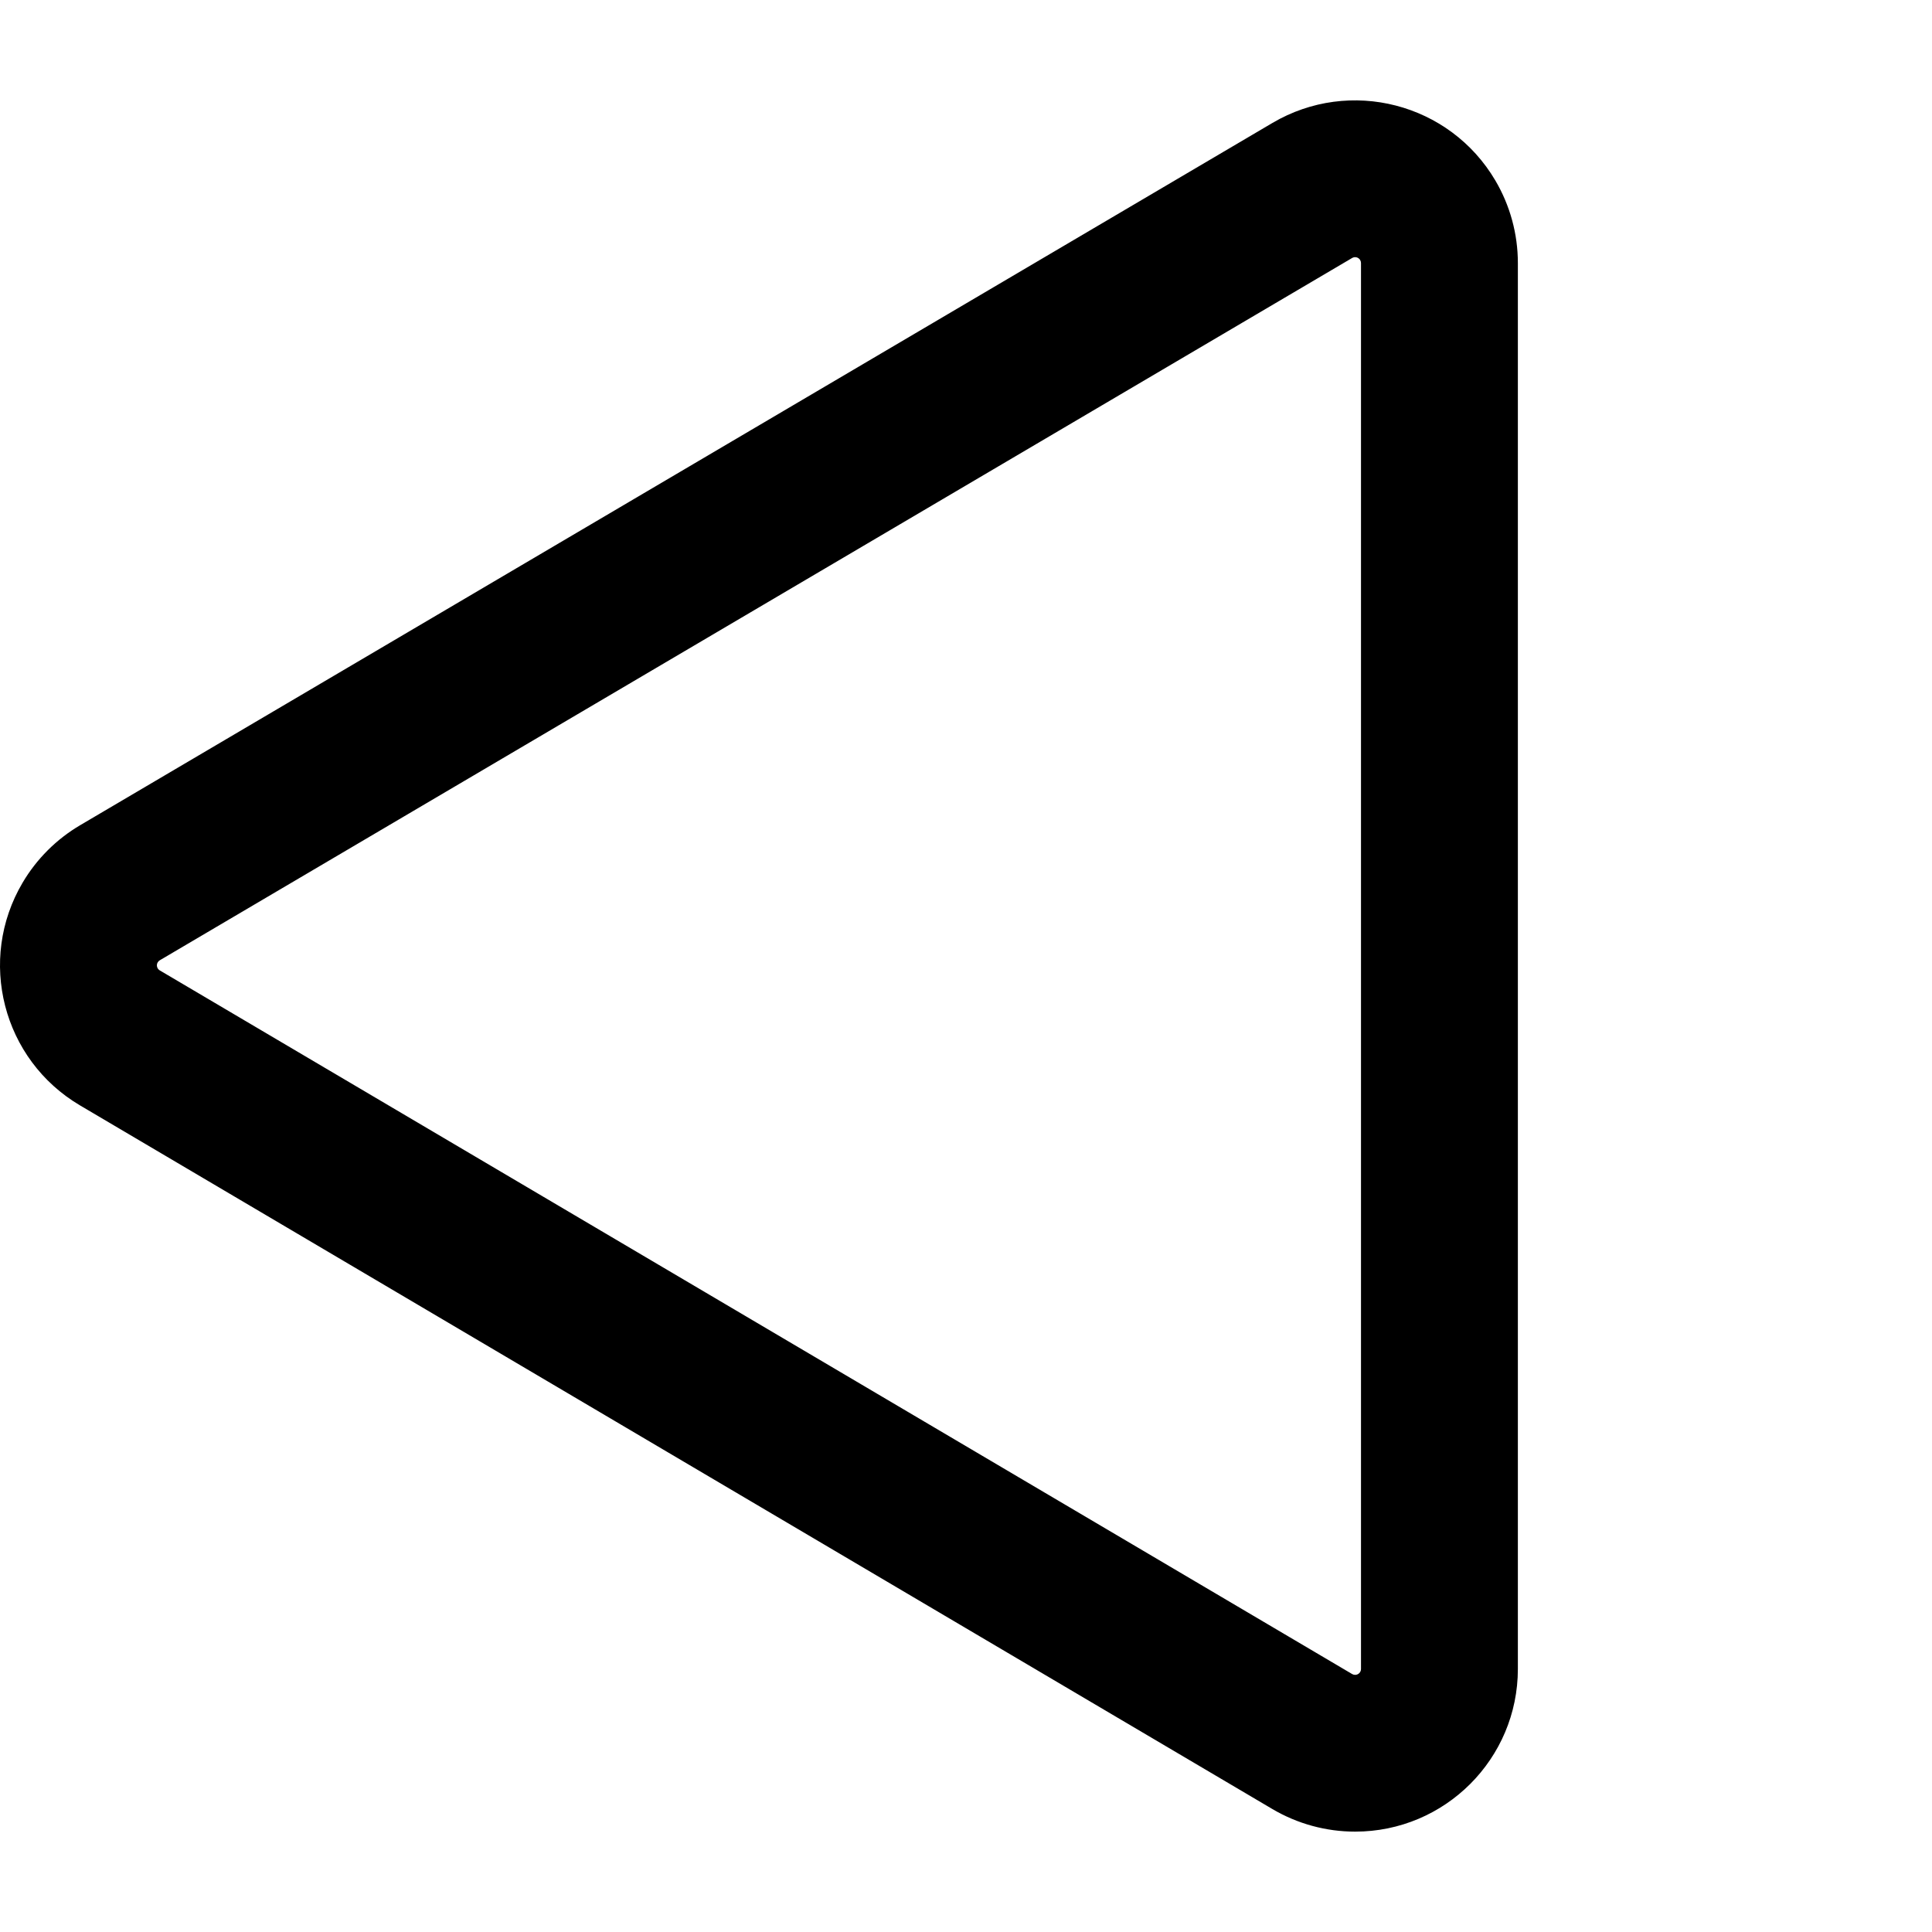
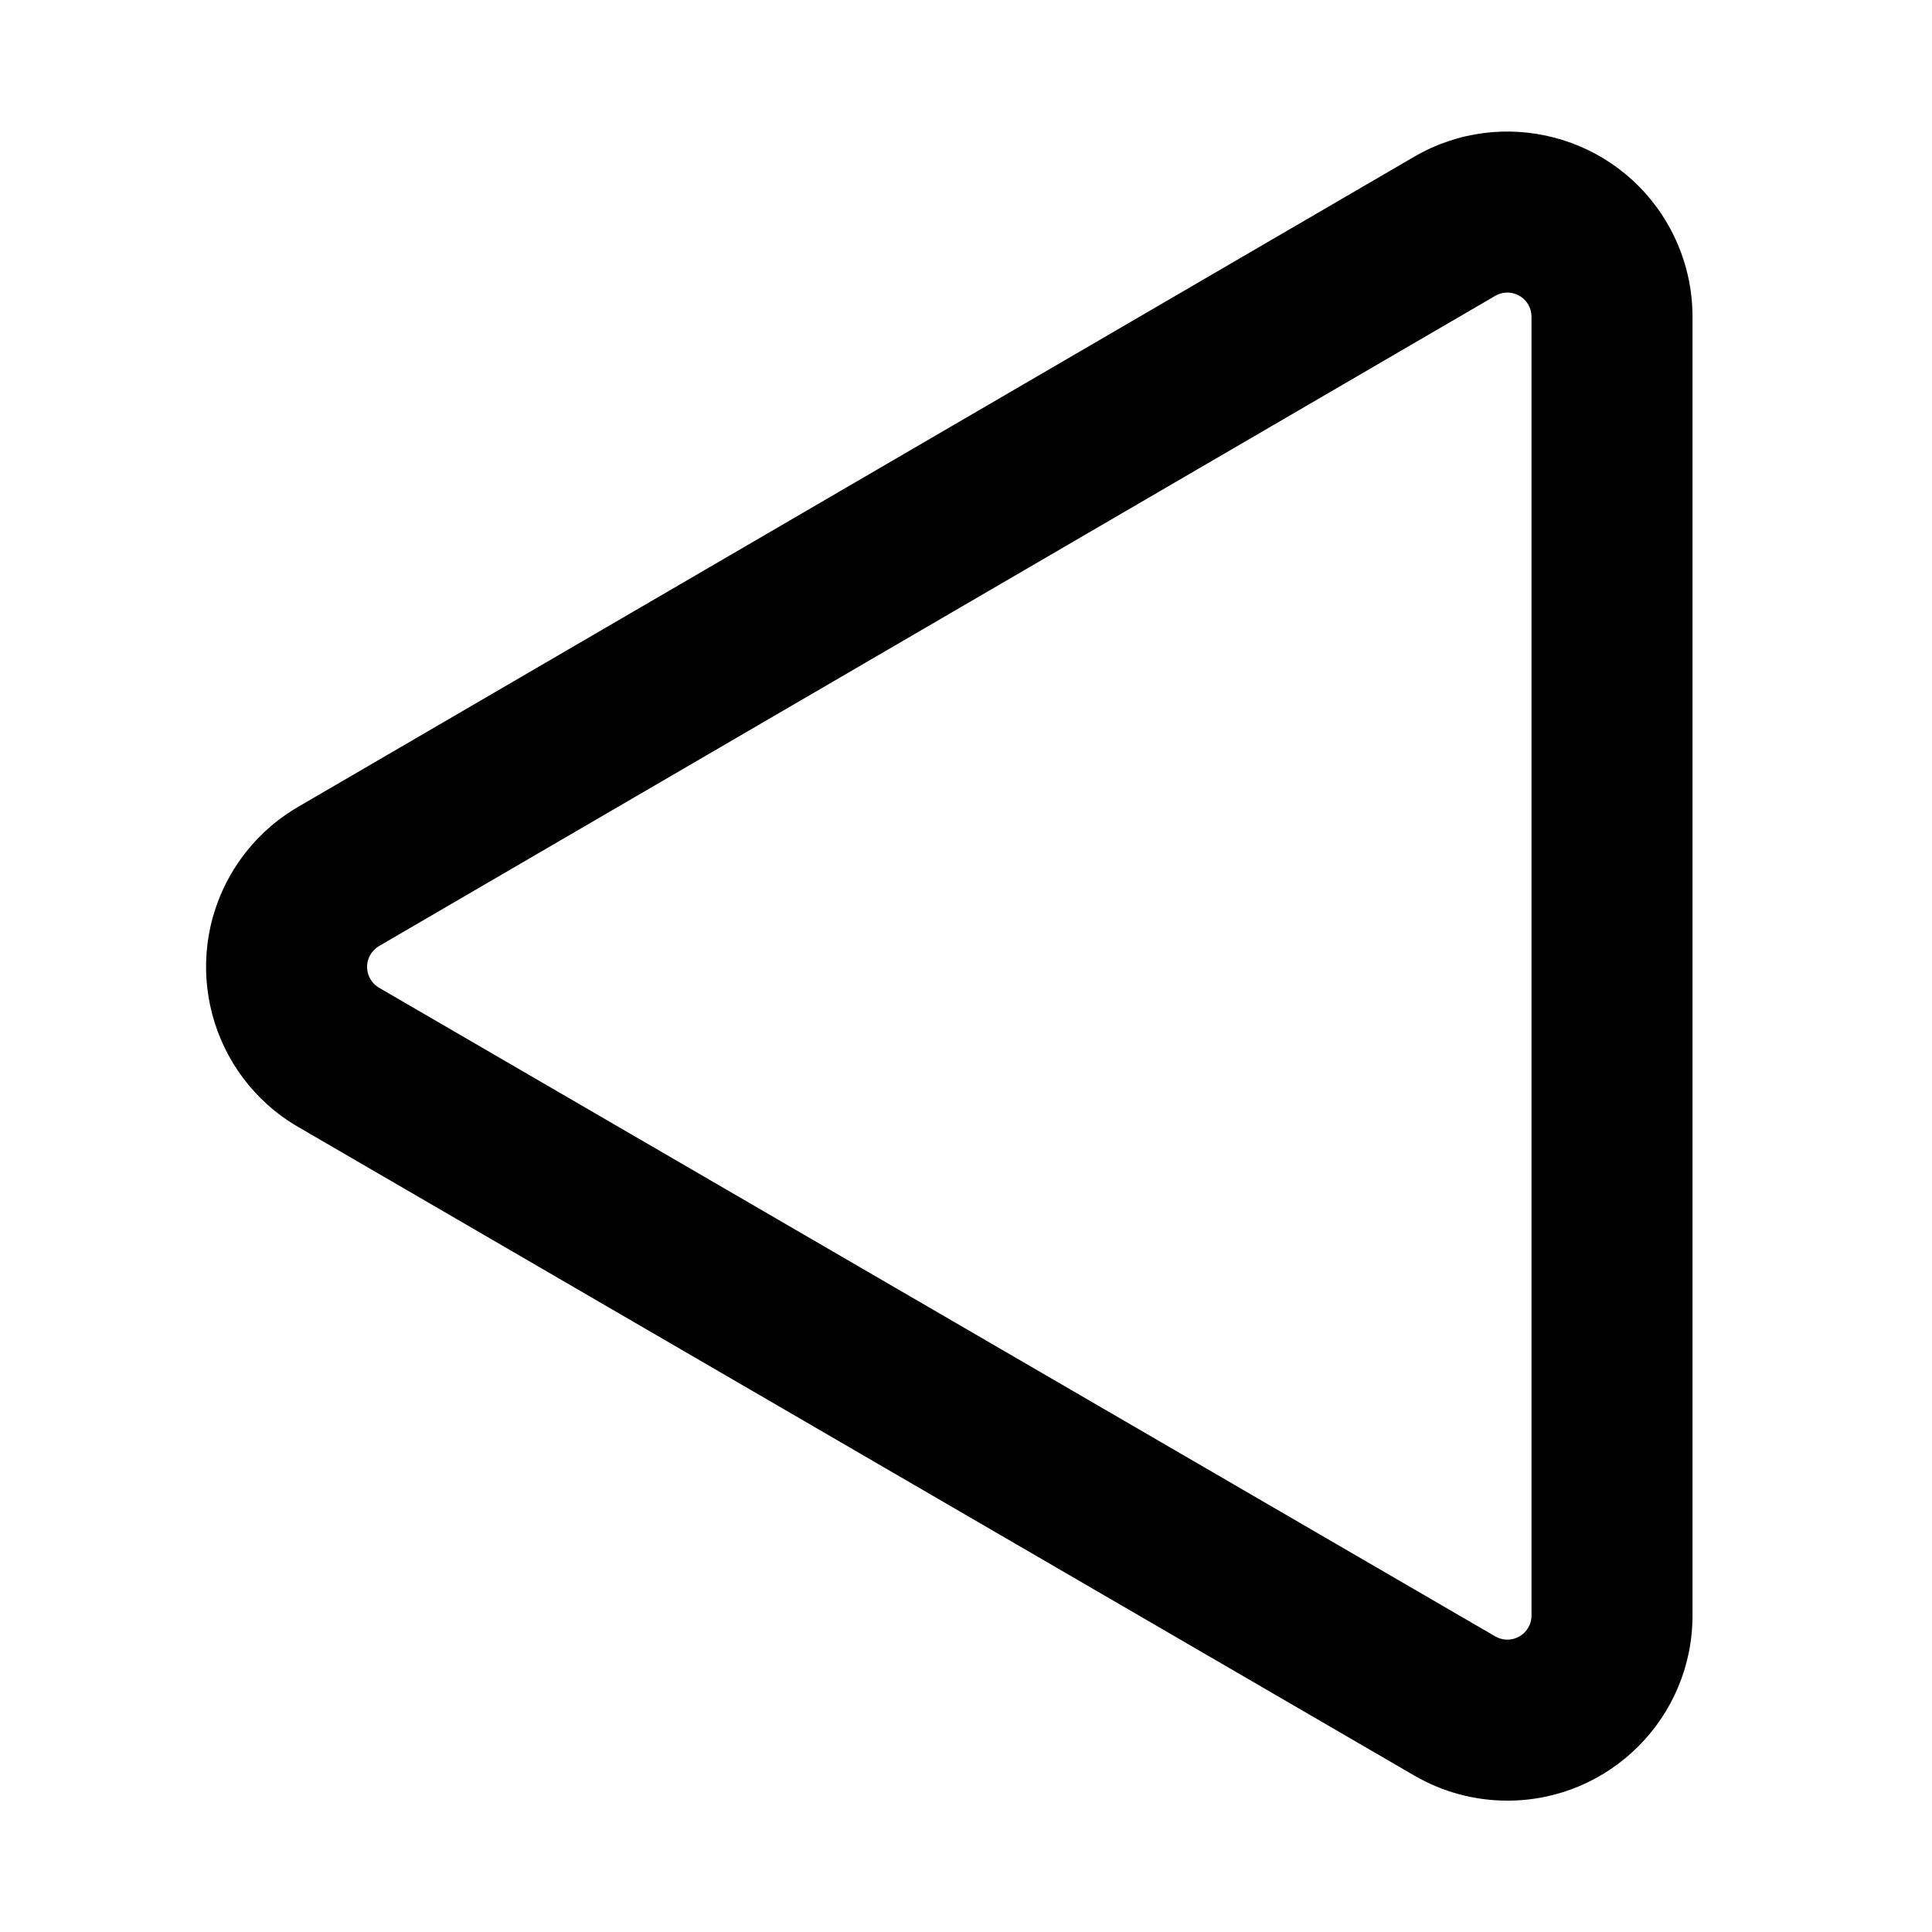
<svg xmlns="http://www.w3.org/2000/svg" height="960" viewBox="0 0 960 960" width="960">
-   <path d="M673.35 910.126C718.013 910.126 754.22 873.94 754.22 829.303L754.22 130.709C754.22 116.277 750.353 102.107 743.021 89.673C720.344 51.218 670.768 38.416 632.289 61.08L39.822 410.043C28.035 416.985 18.203 426.803 11.246 438.578C-11.463 477.014 1.305 526.573 39.764 549.267L632.232 898.899C644.687 906.248 658.886 910.126 673.35 910.126ZM673.35 832.225C672.828 832.225 672.314 832.085 671.864 831.819L79.396 482.189C78.007 481.366 77.544 479.576 78.367 478.186C78.618 477.761 78.972 477.407 79.399 477.156L671.866 128.192C673.256 127.374 675.048 127.836 675.869 129.227C676.133 129.676 676.273 130.188 676.273 130.709L676.273 829.303C676.273 830.916 674.965 832.225 673.35 832.225Z" />
+   <path d="m794.376 110.741c50.81 0 92 41.19 92 92 0 16.237-4.297 32.185-12.456 46.224l-322.286 554.598c-25.529 43.931-81.838 58.849-125.769 33.32-13.783-8.009-25.248-19.462-33.271-33.236l-323.065-554.598c-25.575-43.904-10.716-100.229 33.188-125.804 14.059-8.19 30.038-12.504 46.308-12.504zm0 80h-645.351c-2.122 0-4.206.563-6.04 1.631-5.727 3.336-7.665 10.683-4.329 16.409l323.065 554.598c1.047 1.797 2.542 3.29 4.34 4.335 5.73 3.33 13.075 1.384 16.405-4.346l322.286-554.598c1.064-1.831 1.625-3.911 1.625-6.029 0-6.627-5.373-12-12-12z" transform="matrix(0 1 -1 0 951.7406 8.354137)" />
</svg>
